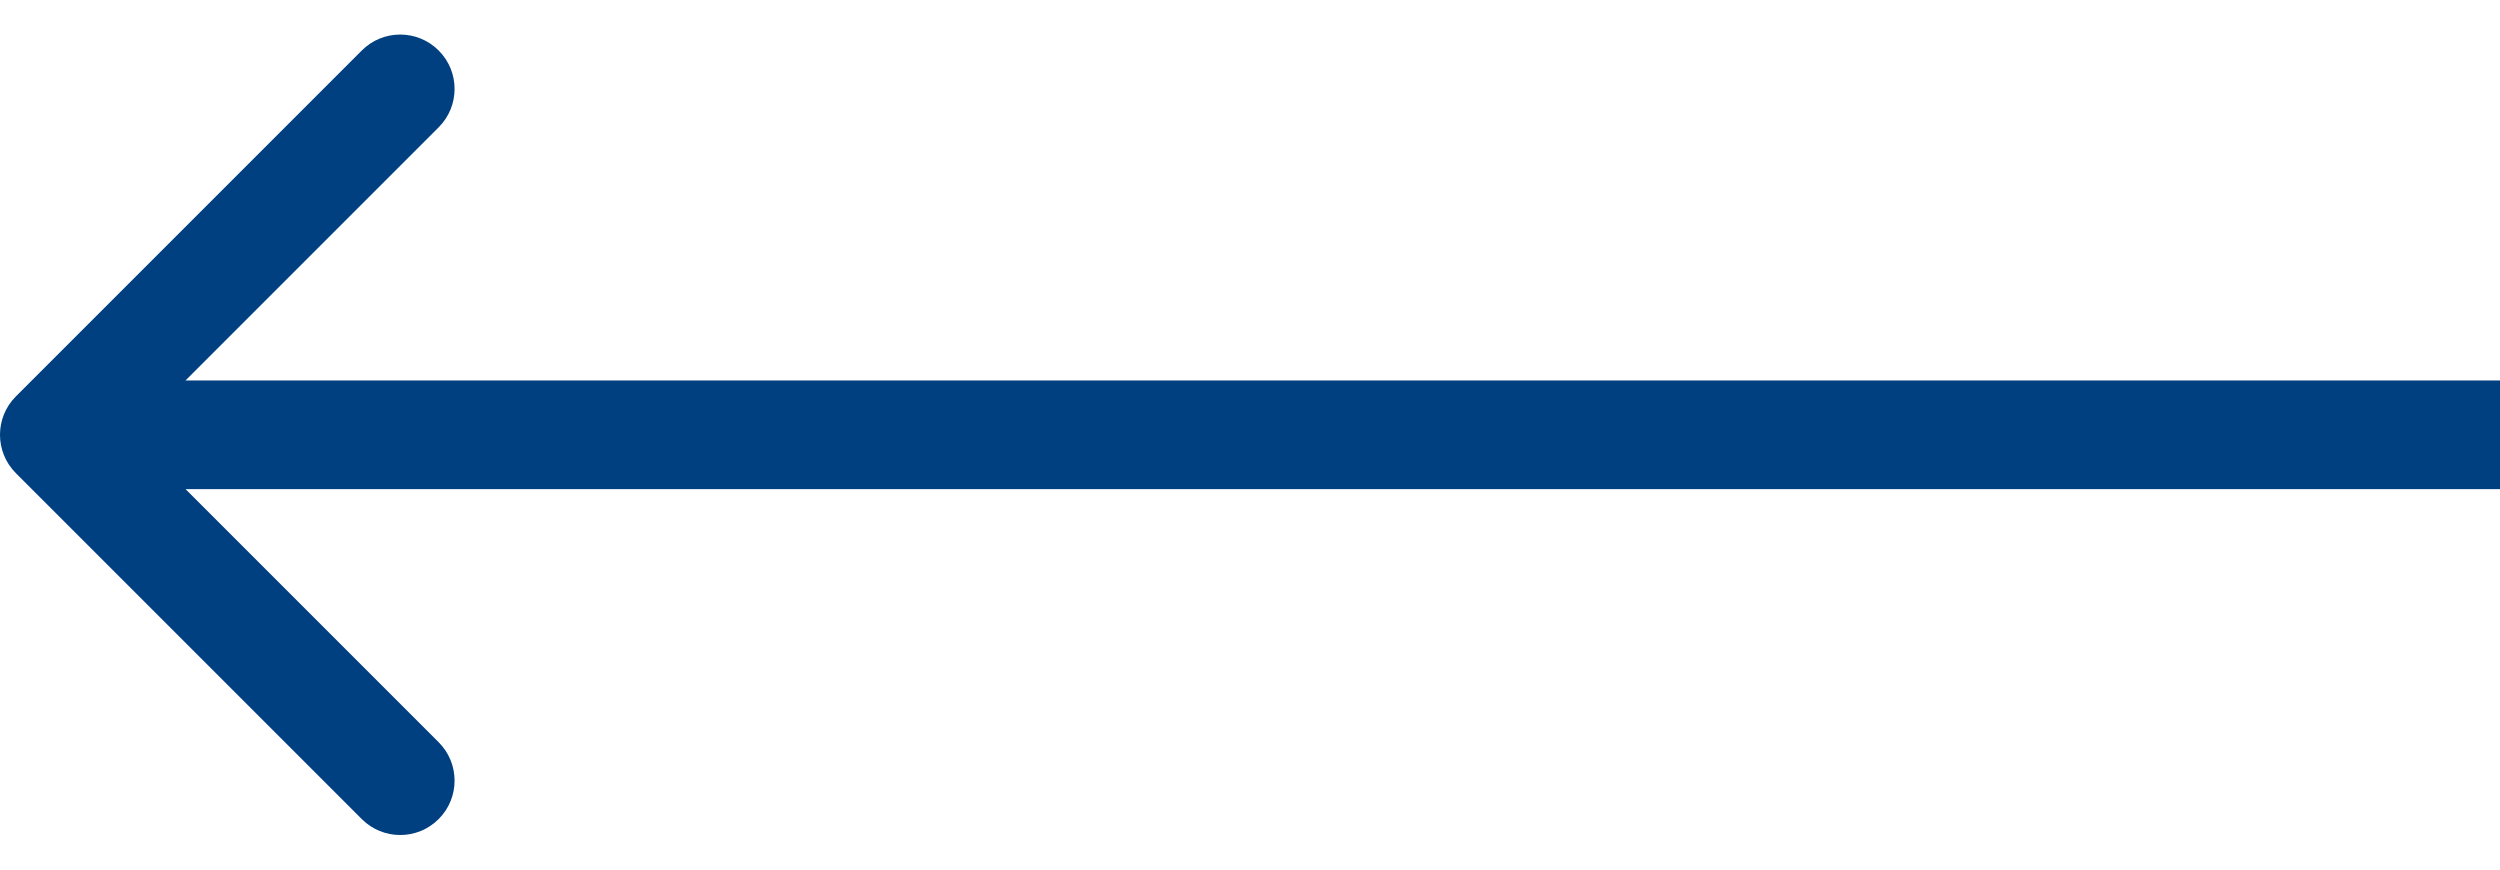
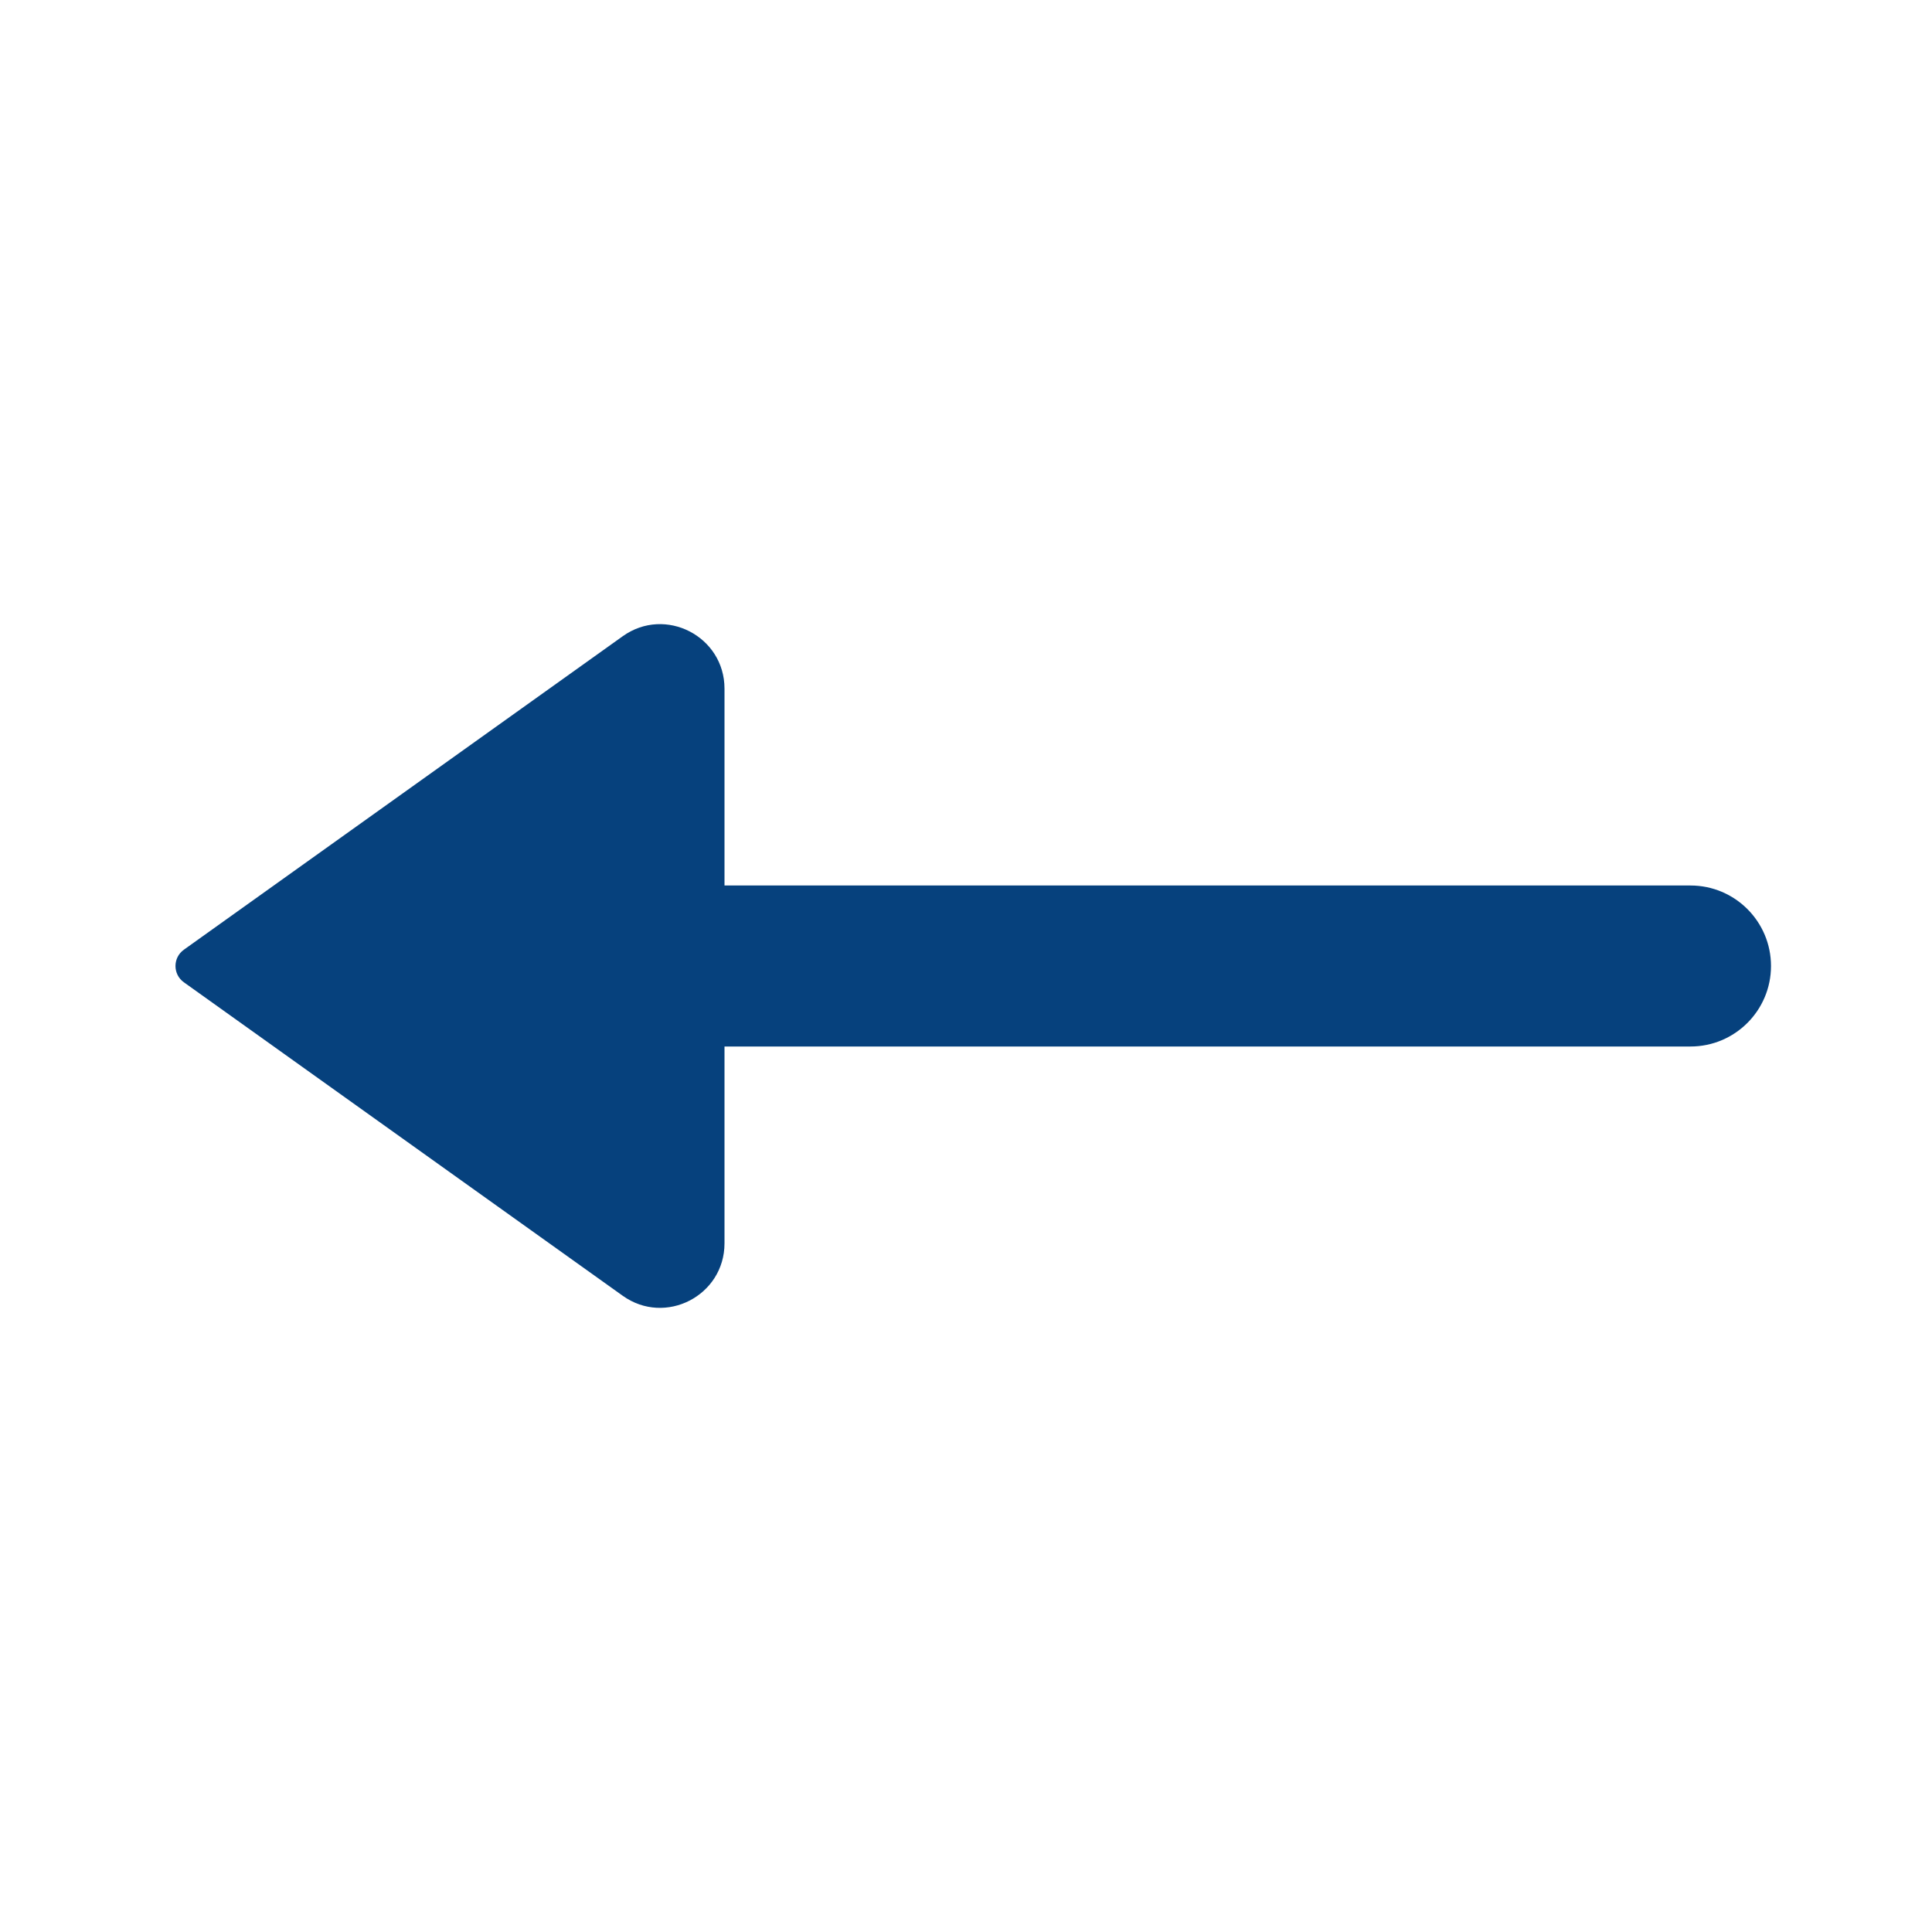
- <svg xmlns="http://www.w3.org/2000/svg" width="46" height="16" viewBox="0 0 46 16" fill="none">
-   <path d="M0.293 7.293C-0.098 7.683 -0.098 8.317 0.293 8.707L6.657 15.071C7.047 15.462 7.681 15.462 8.071 15.071C8.462 14.681 8.462 14.047 8.071 13.657L2.414 8L8.071 2.343C8.462 1.953 8.462 1.319 8.071 0.929C7.681 0.538 7.047 0.538 6.657 0.929L0.293 7.293ZM46 7L1 7V9L46 9V7Z" fill="#003F80" />
+ <svg xmlns="http://www.w3.org/2000/svg" width="24" height="24" viewBox="0 0 24 24" fill="none">
+   <path d="M7 11C6.448 11 6 11.448 6 12C6 12.552 6.448 13 7 13V11ZM21 13C21.552 13 22 12.552 22 12C22 11.448 21.552 11 21 11V13ZM7 13H21V11H7V13Z" fill="#06417D" />
+   <path d="M2.285 11.797L7.735 7.904C8.264 7.525 9 7.904 9 8.555V15.445C9 16.096 8.264 16.475 7.735 16.096L2.285 12.203C2.145 12.104 2.145 11.896 2.285 11.797Z" fill="#06417D" />
</svg>
